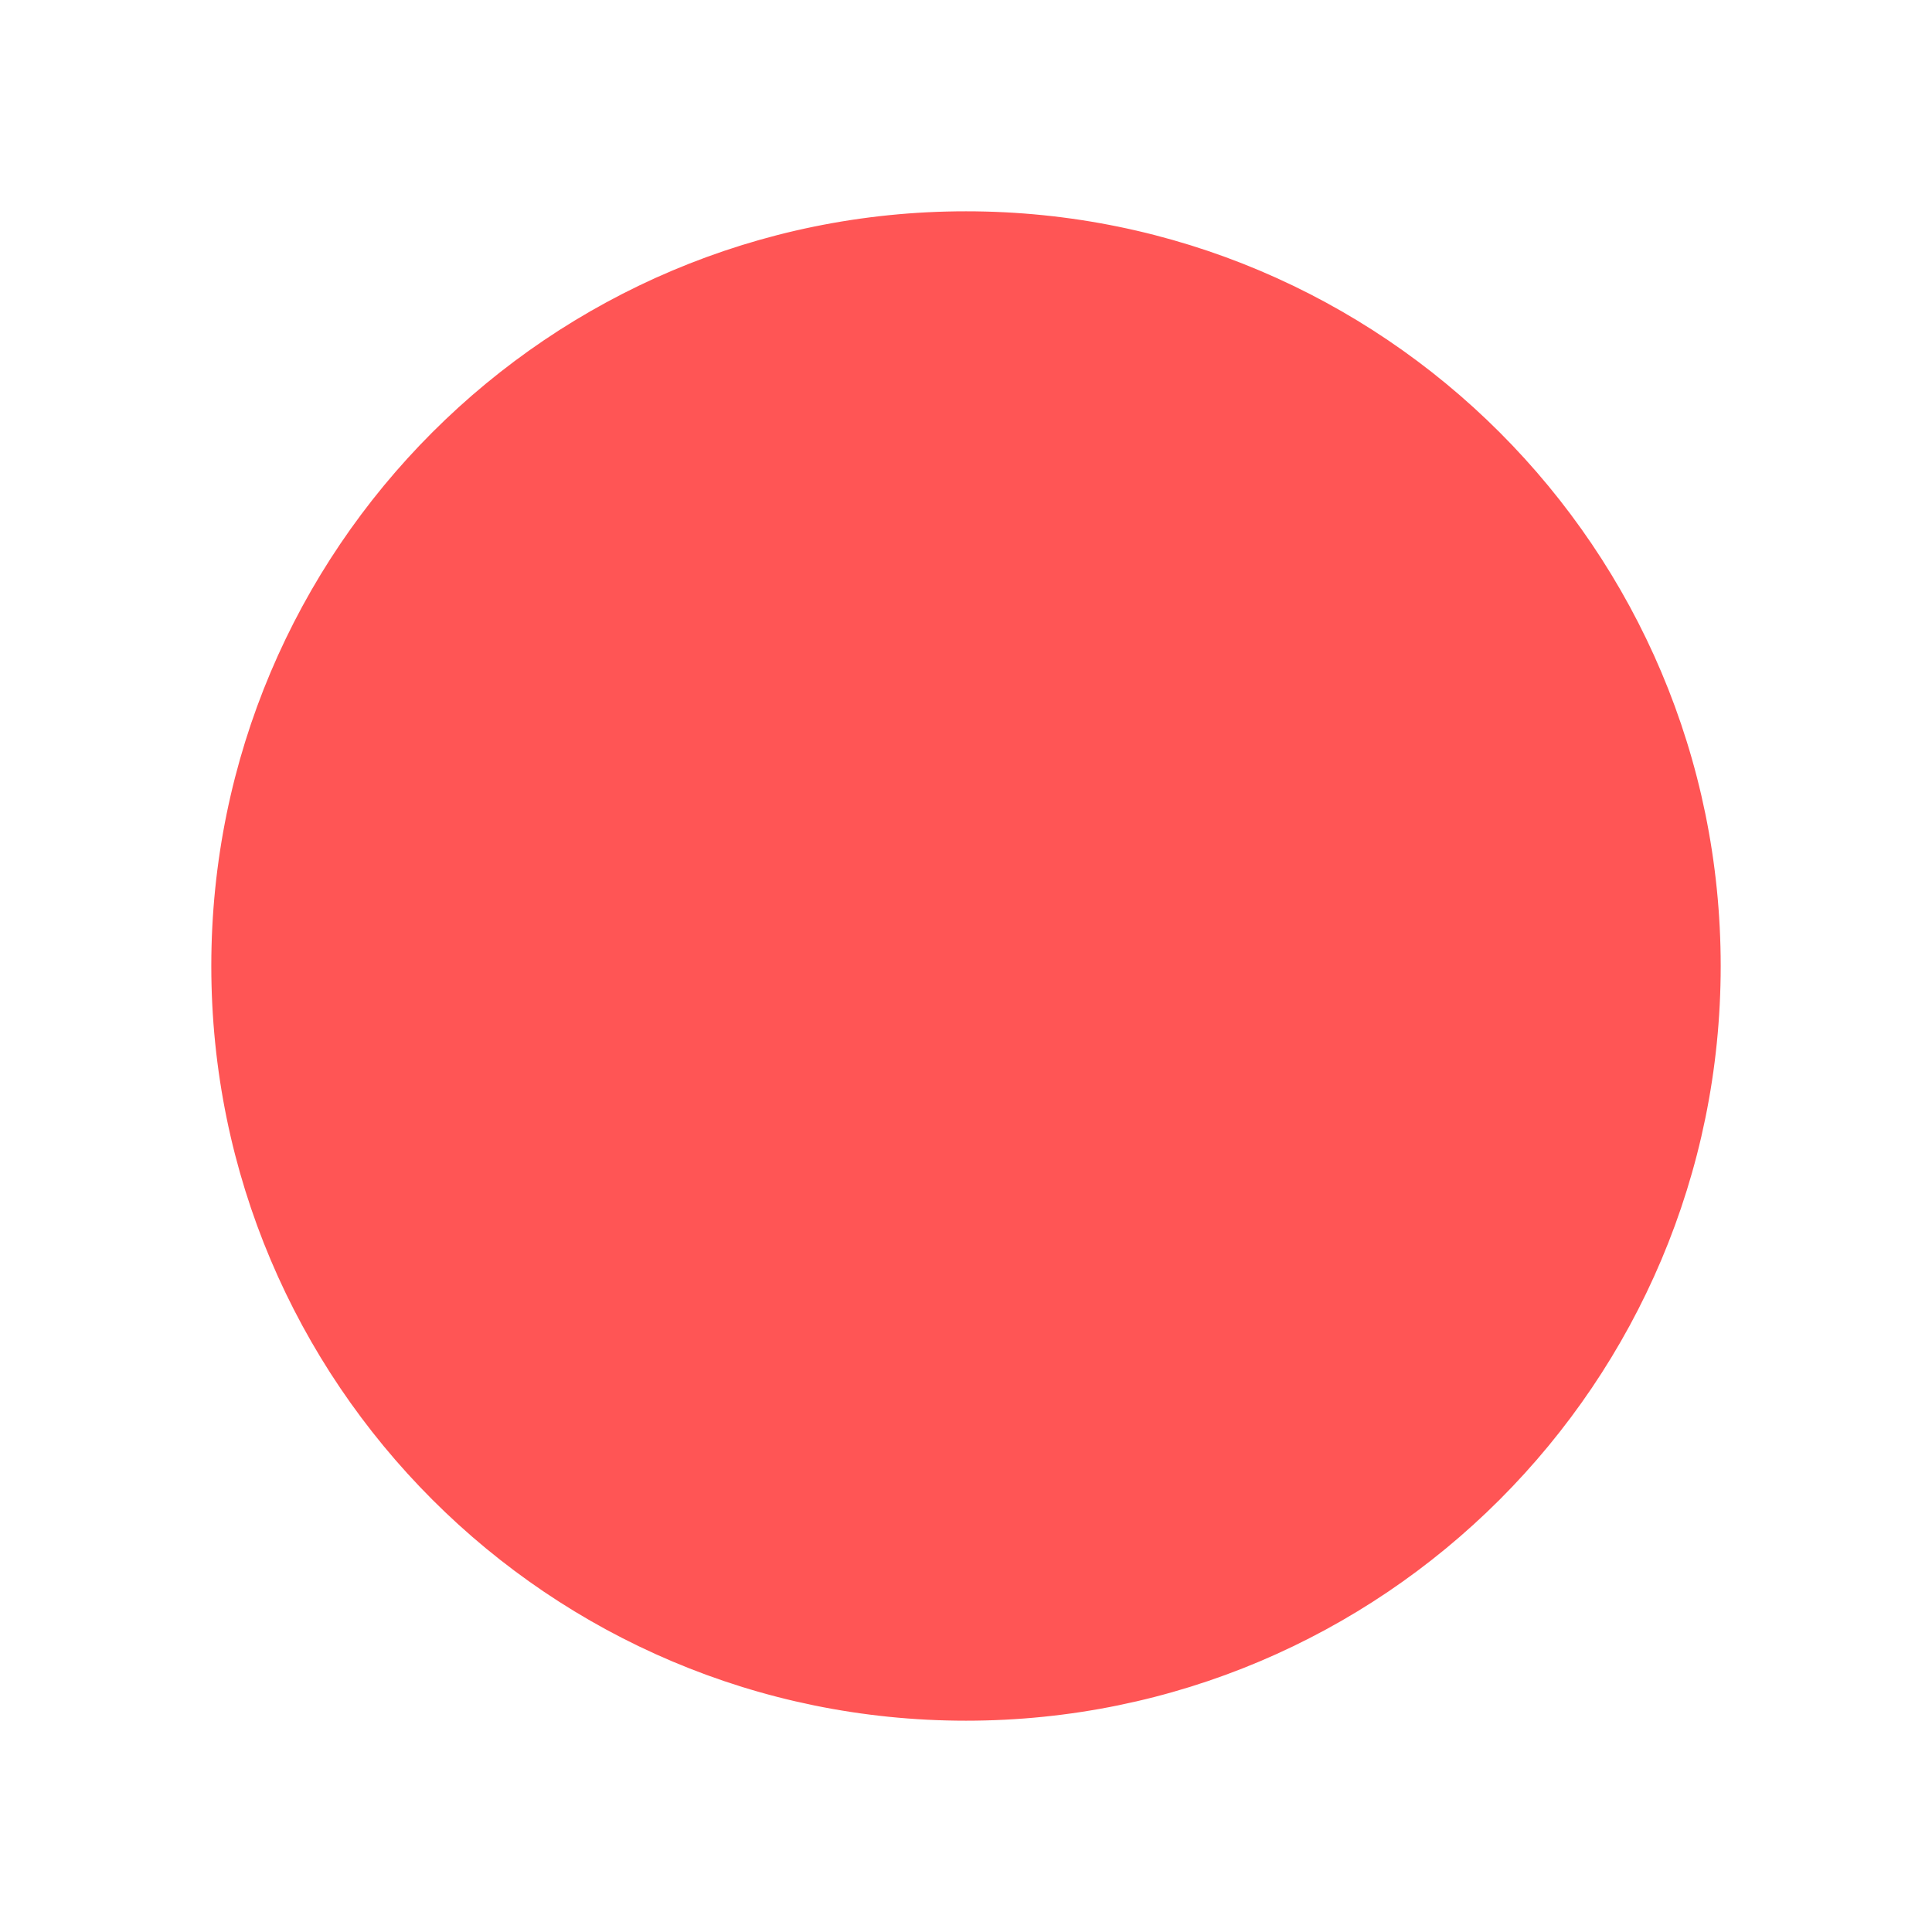
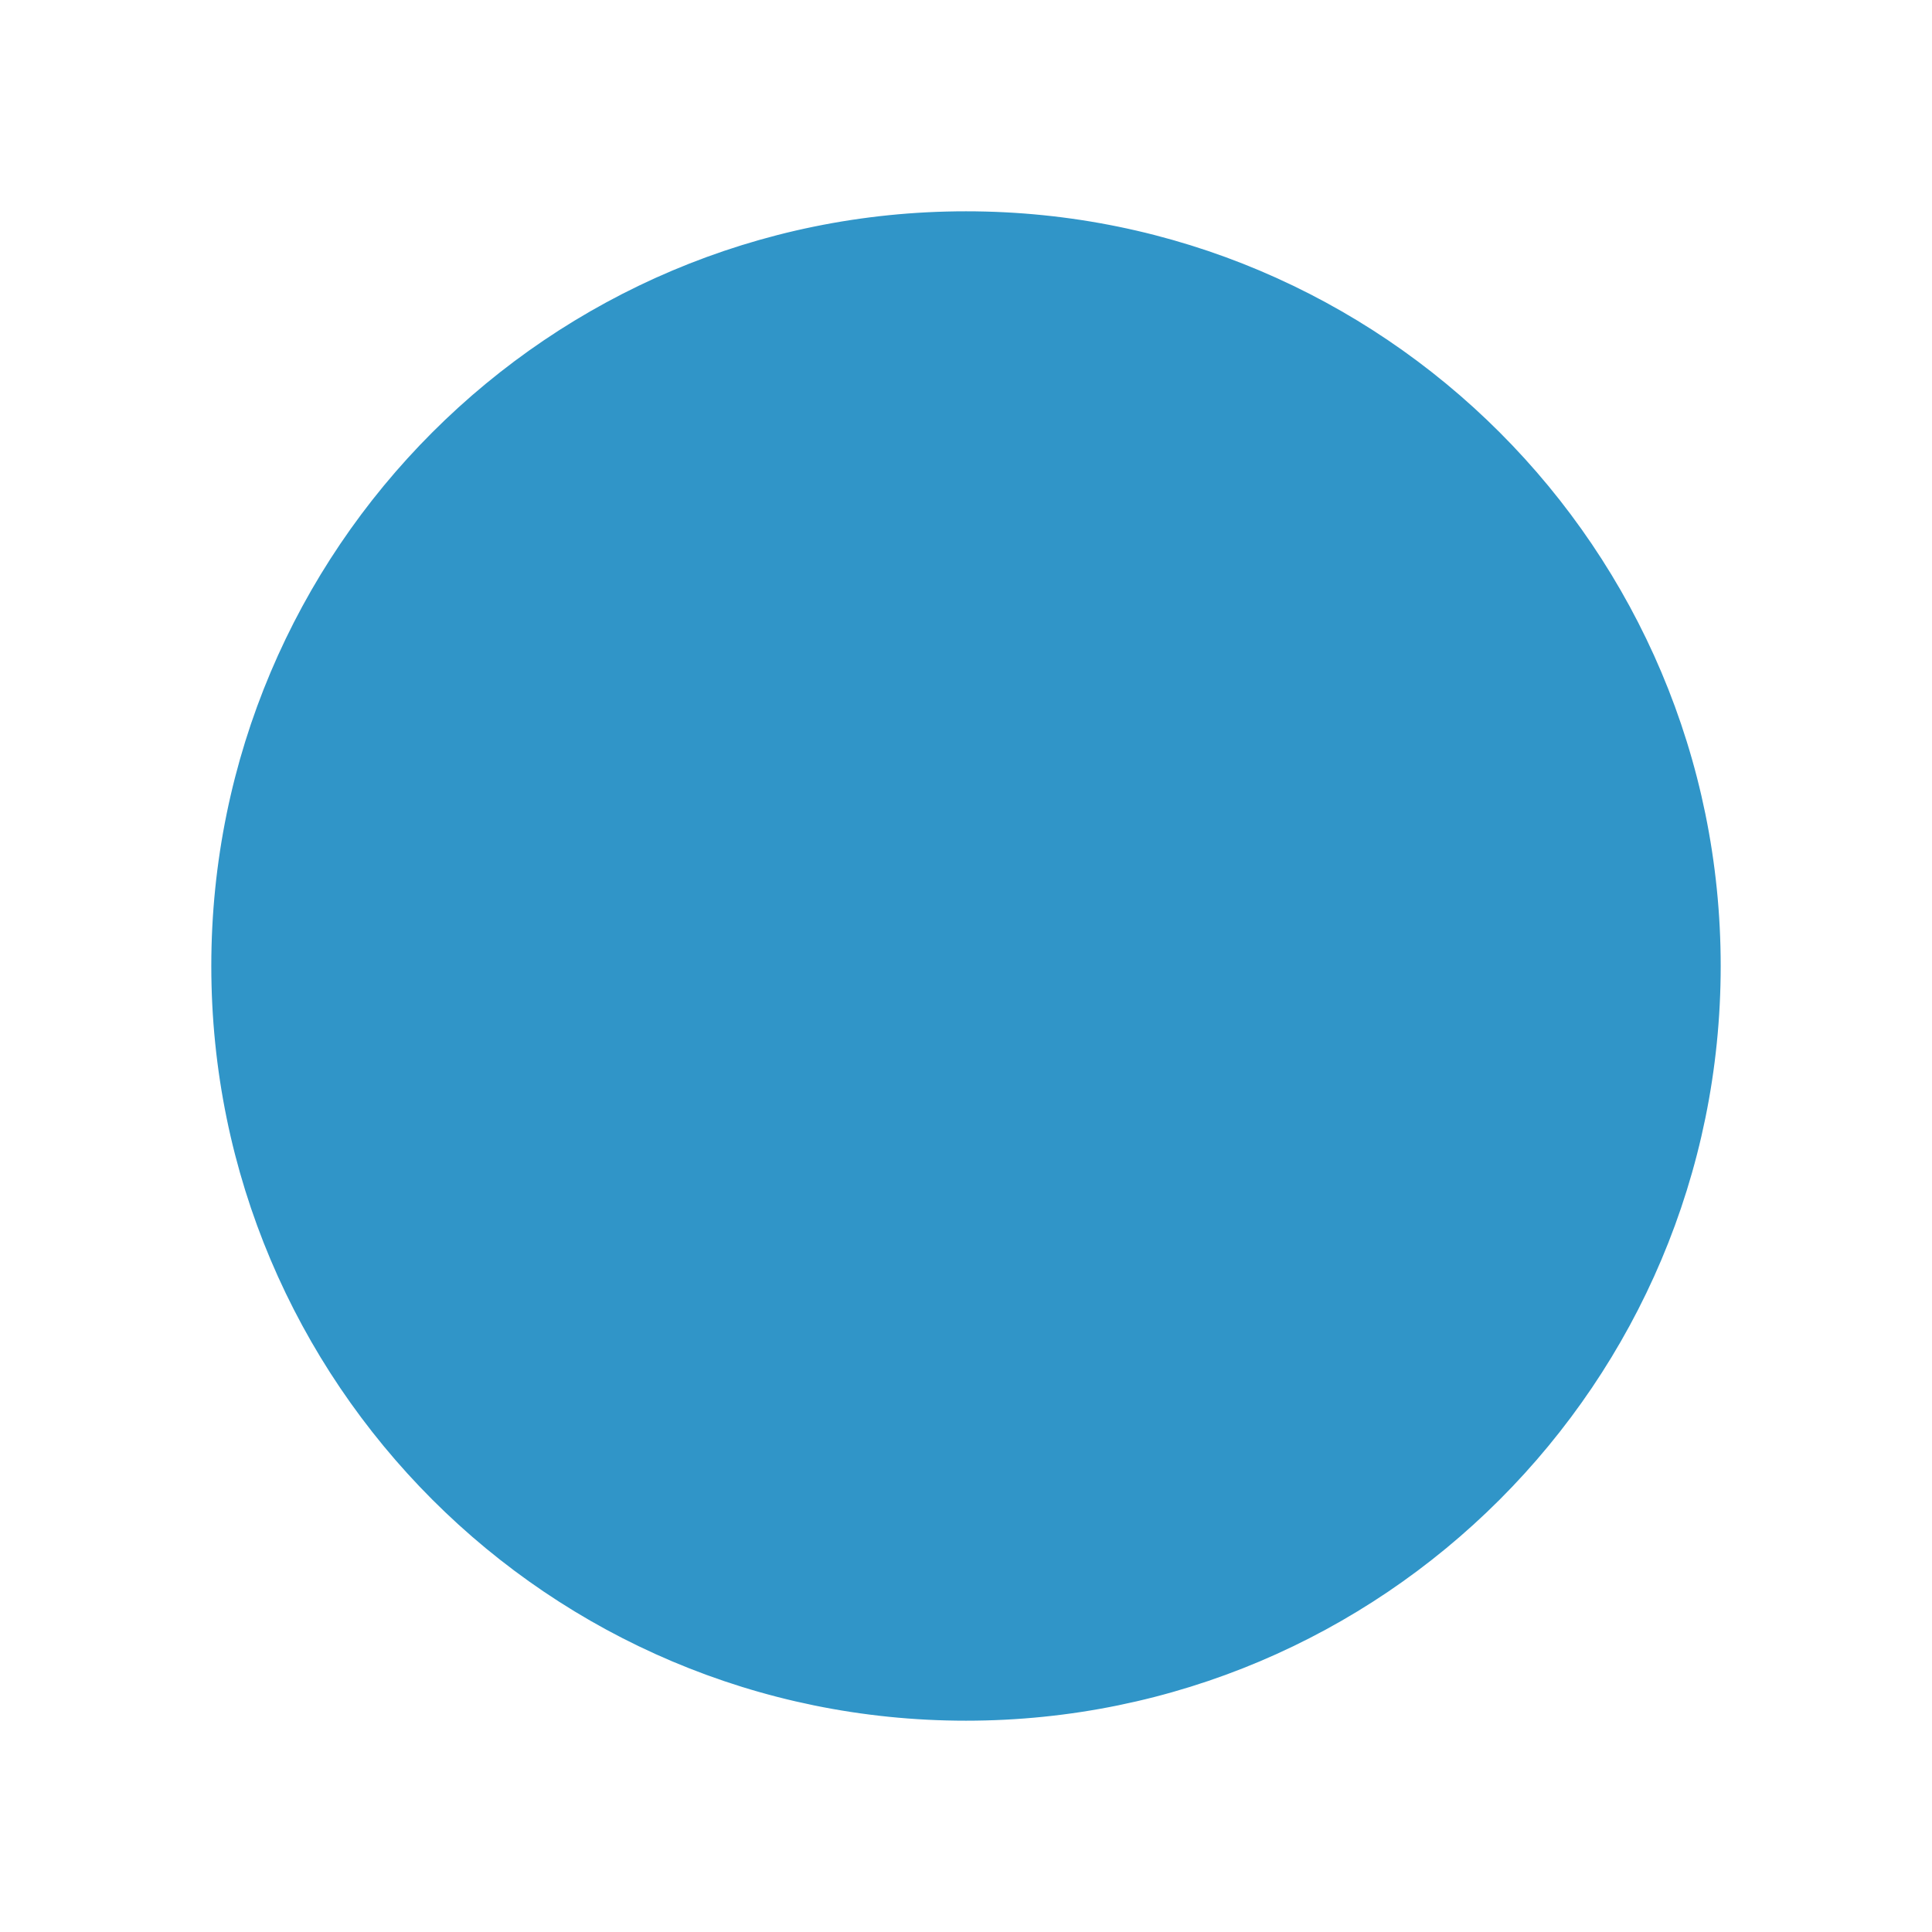
<svg xmlns="http://www.w3.org/2000/svg" width="256" height="256" viewBox="0 0 67.733 67.733" version="1.1" id="svg8">
  <defs id="defs2" />
  <g id="layer1">
-     <rect style="opacity:1;fill:#ff5555;fill-opacity:1;stroke:#ff5555;stroke-width:0.494;stroke-linejoin:round;stroke-opacity:1" id="rect833" width="52.423" height="52.423" x="7.655" y="7.655" ry="26.211" />
+     <rect style="opacity:1;fill: #3095C8;fill-opacity:1;stroke: #3095C8;stroke-width:0.494;stroke-linejoin:round;stroke-opacity:1" id="rect833" width="52.423" height="52.423" x="7.655" y="7.655" ry="26.211" />
  </g>
</svg>
